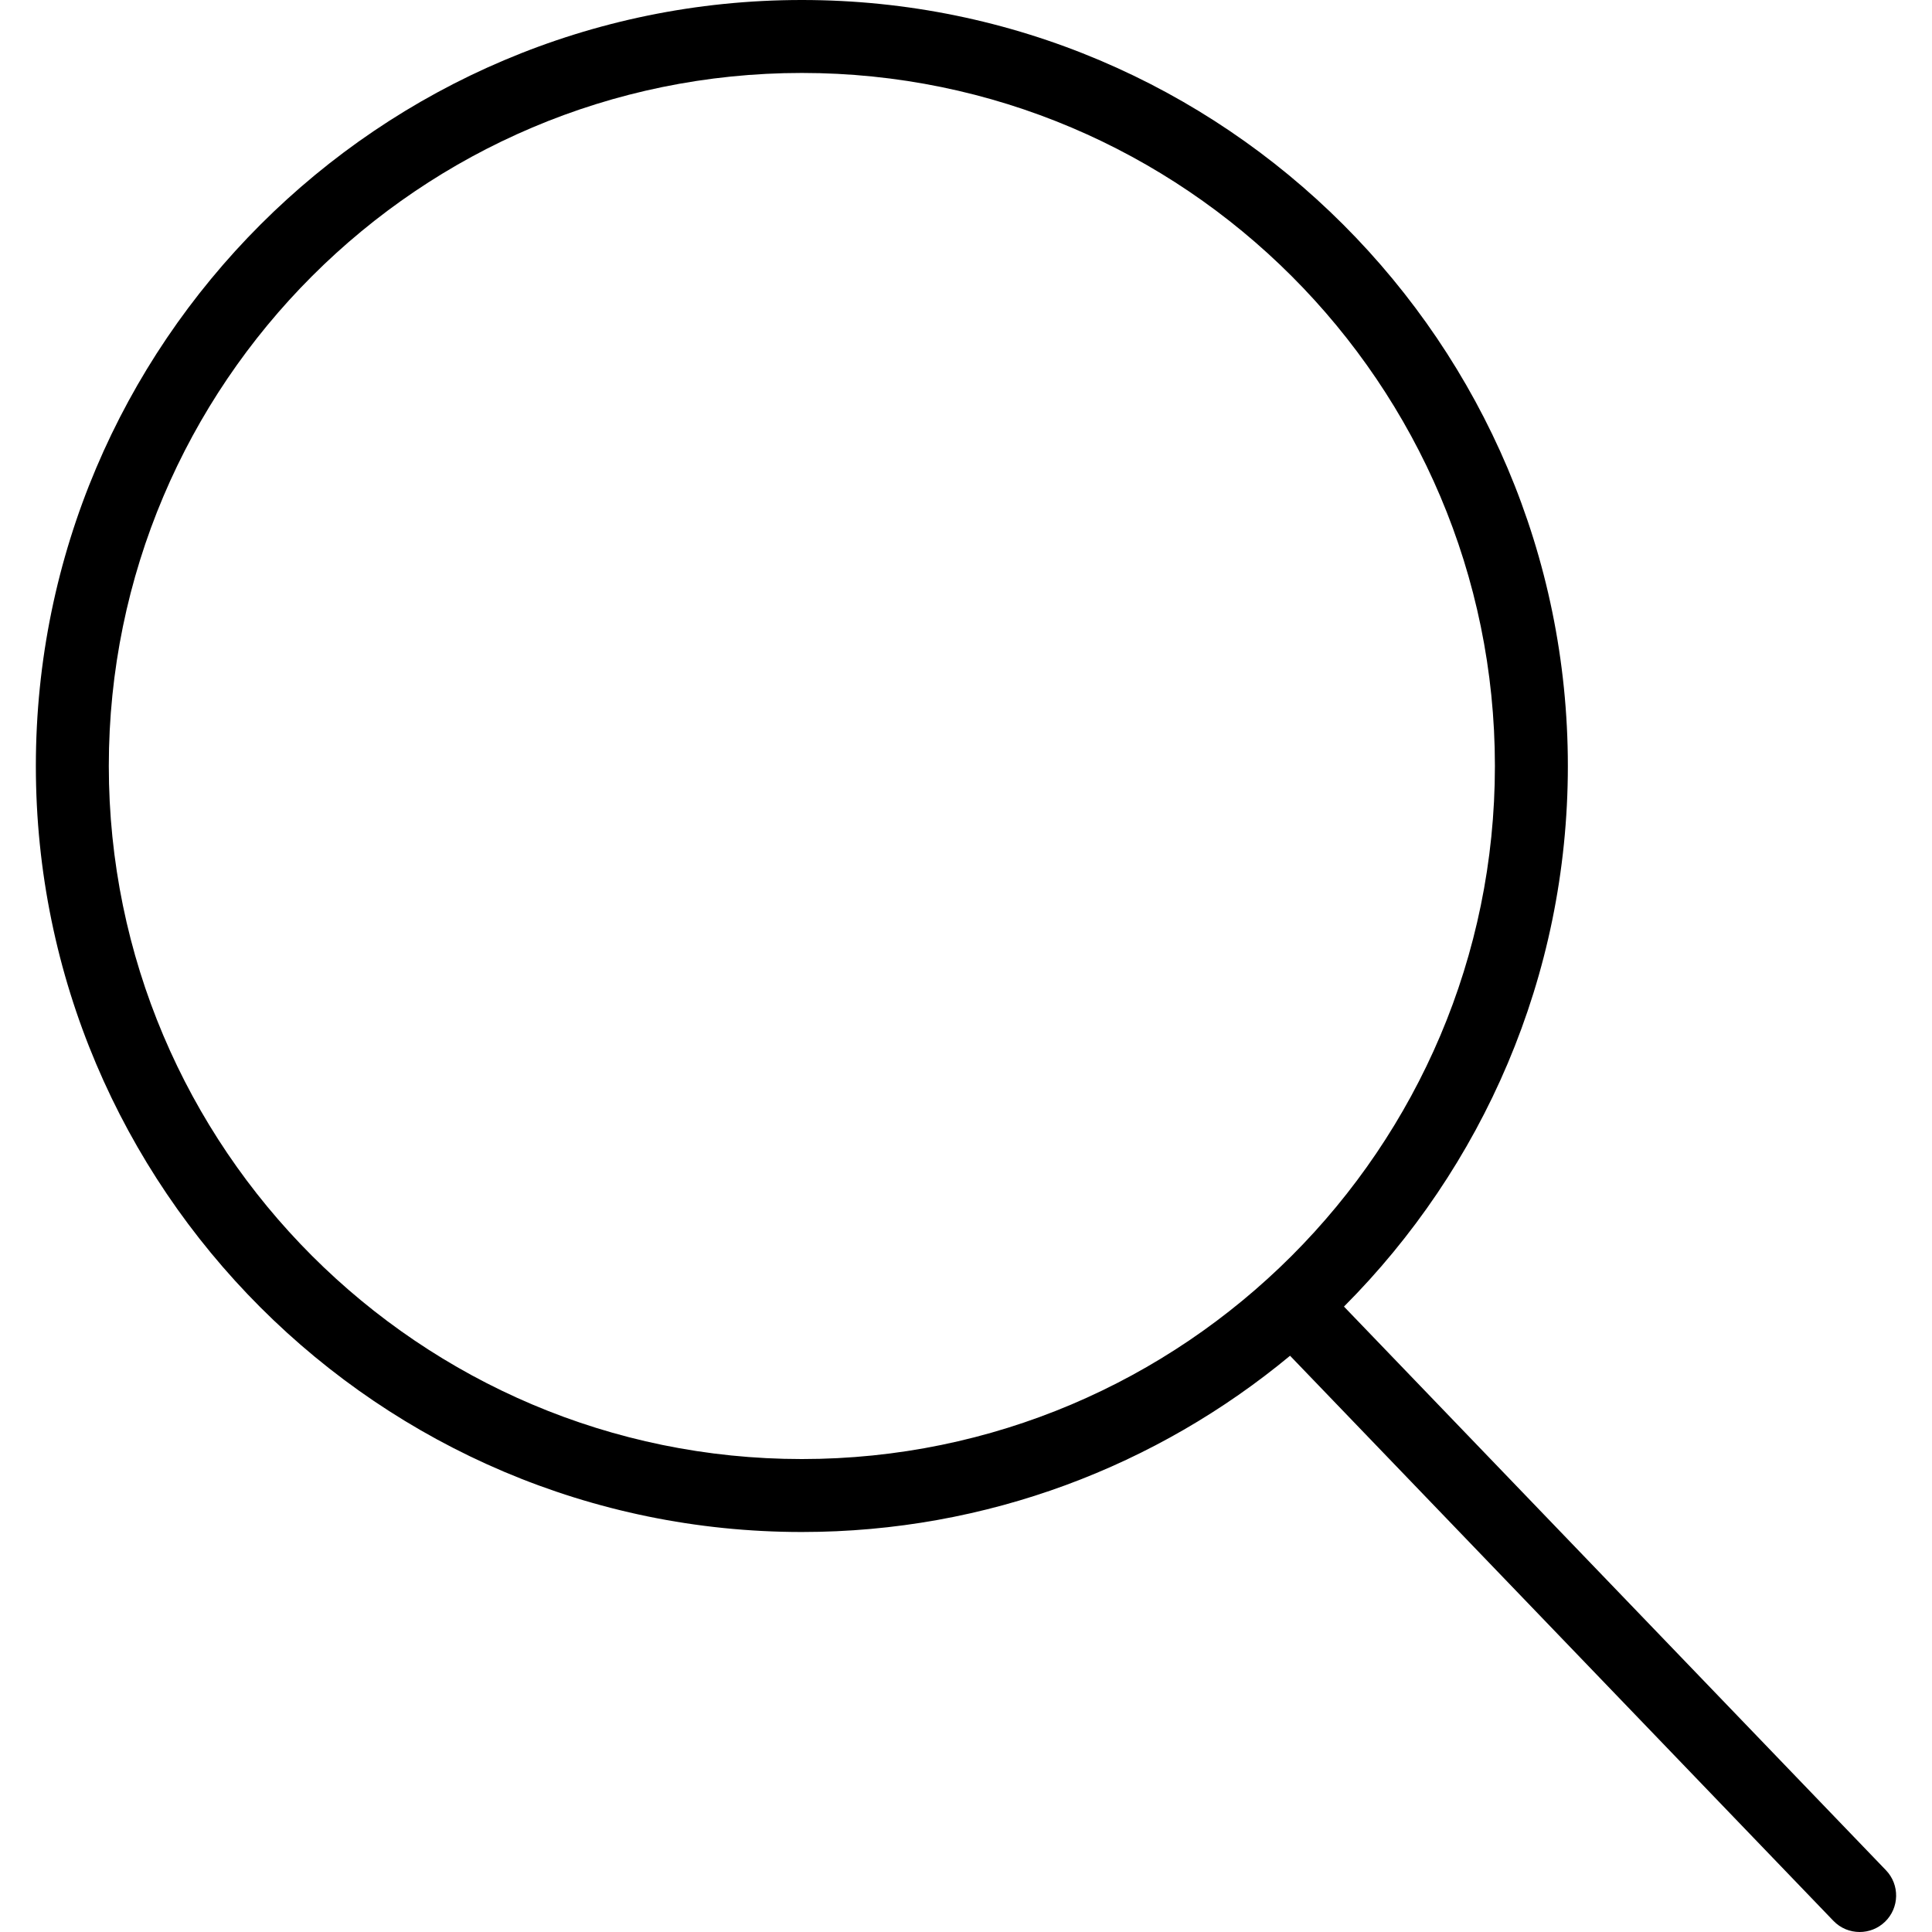
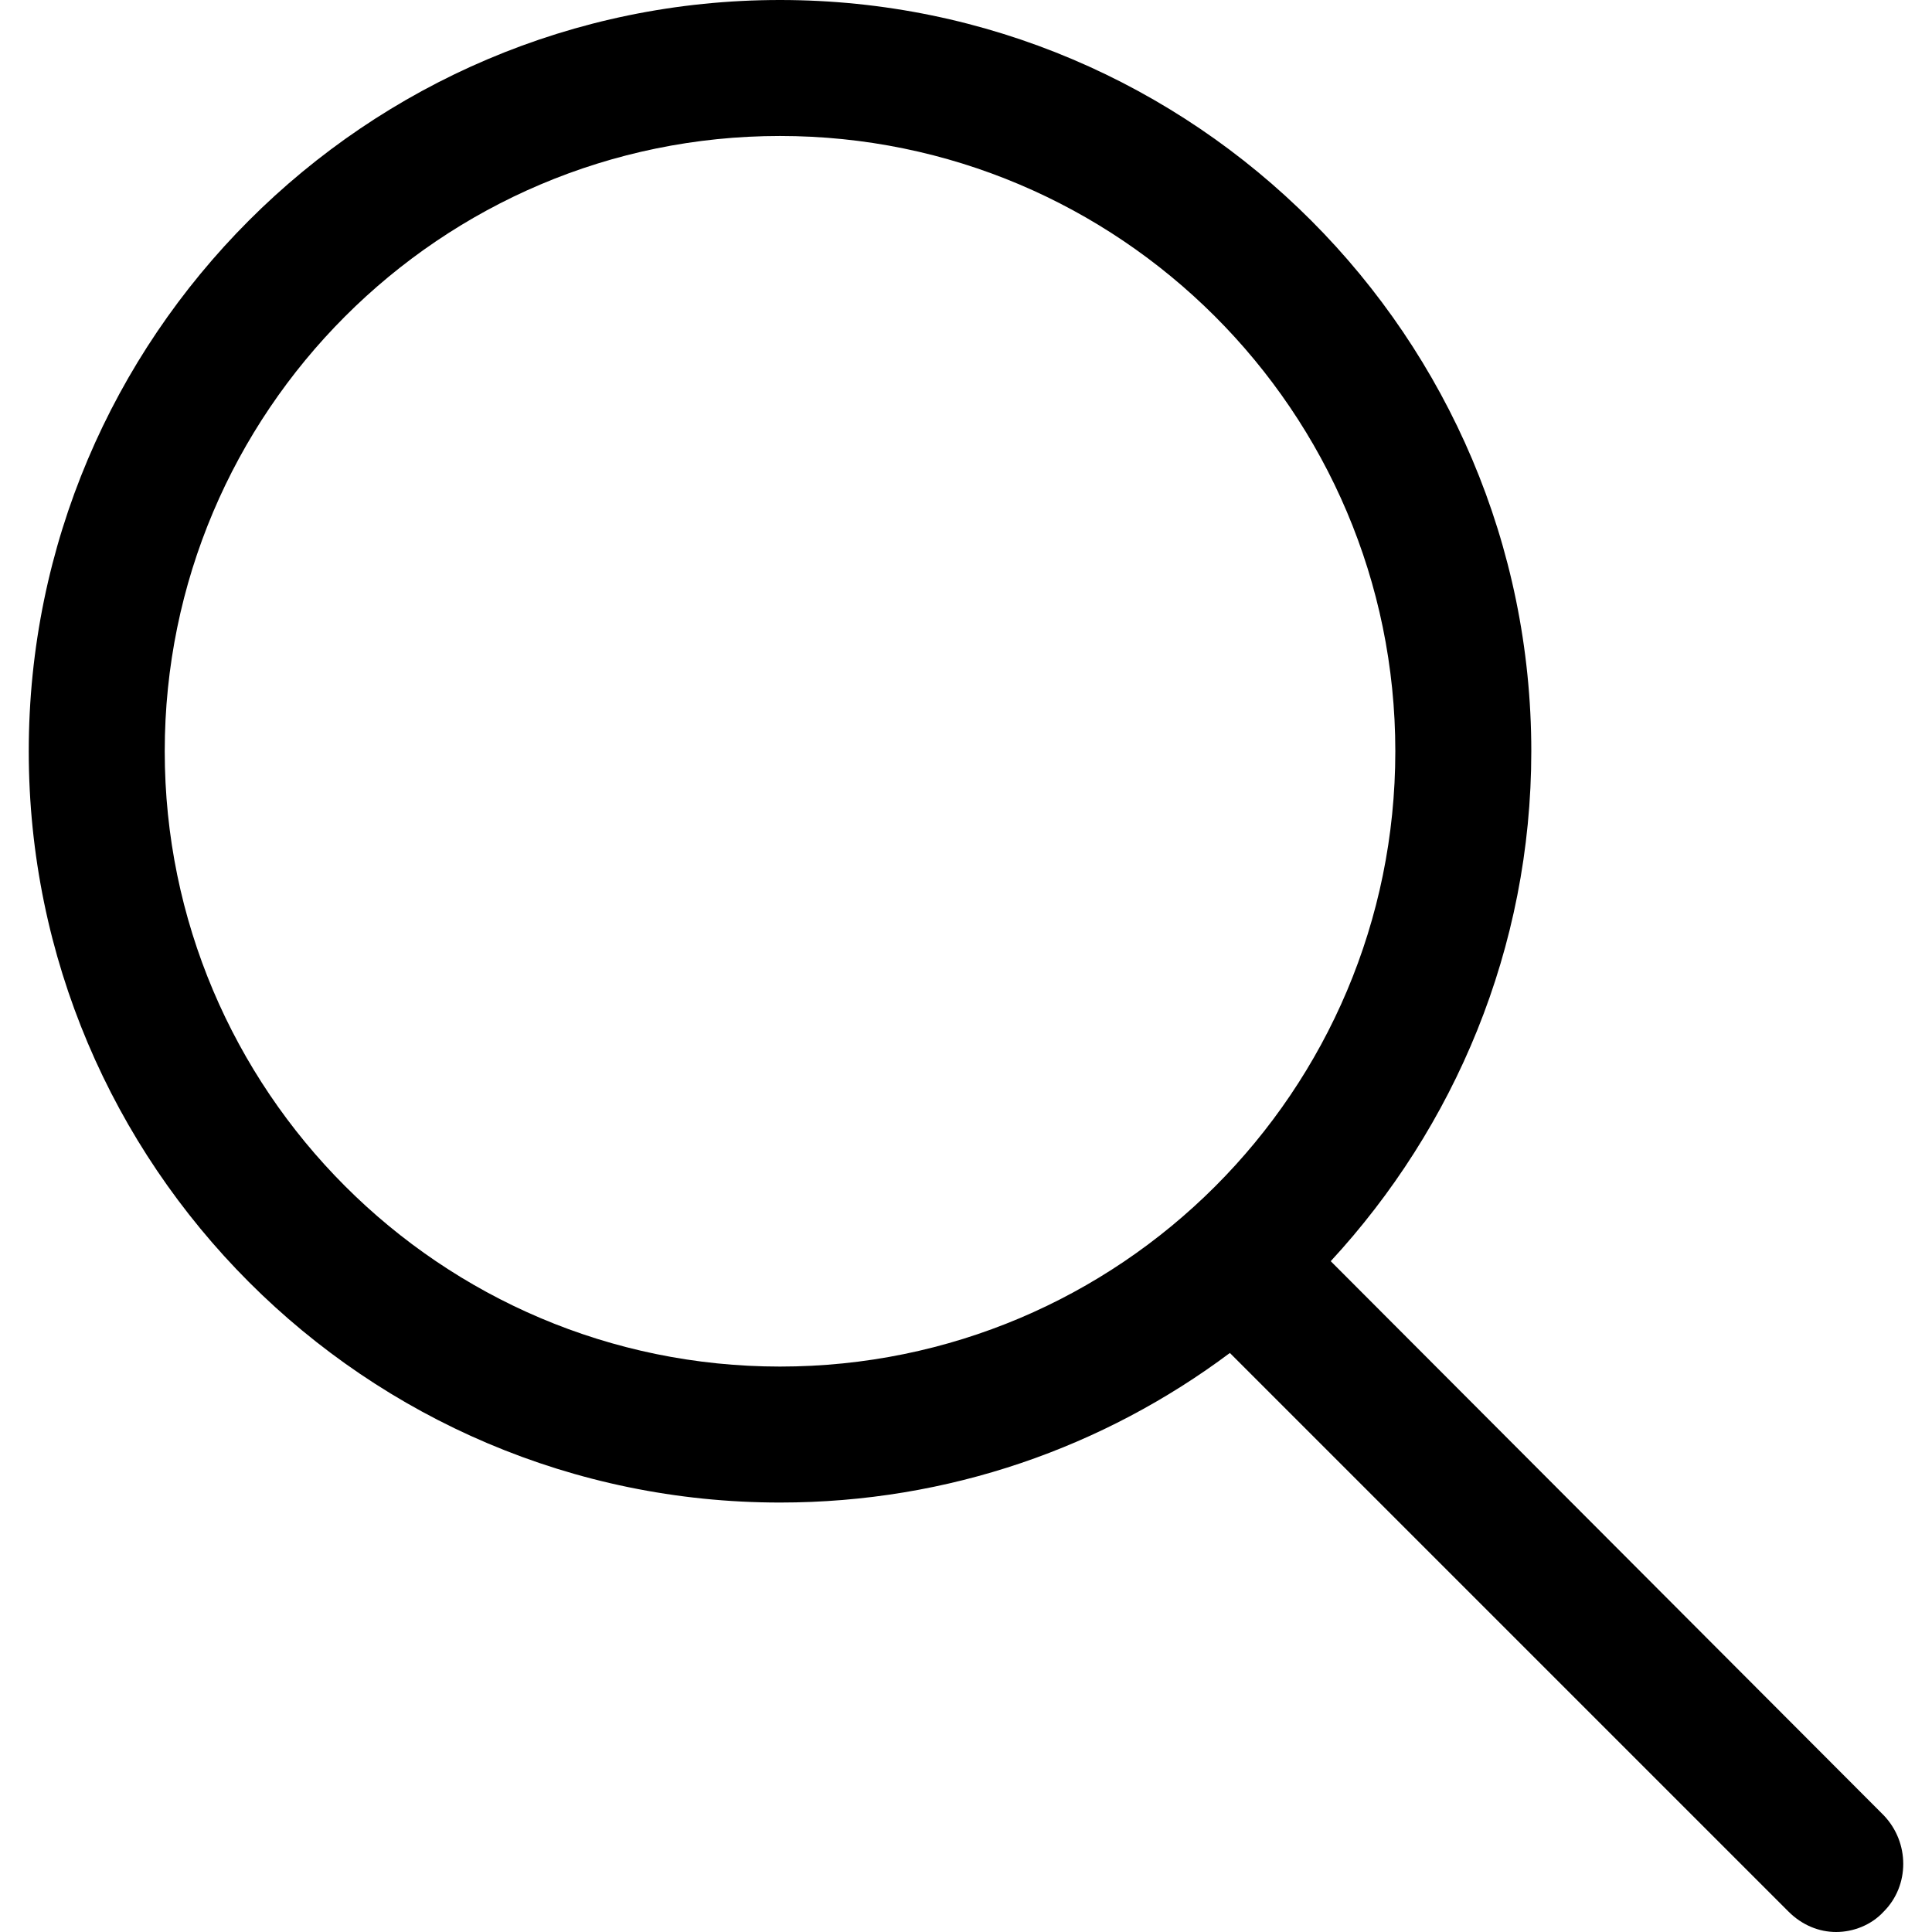
- <svg xmlns="http://www.w3.org/2000/svg" version="1.1" id="Capa_1" x="0px" y="0px" viewBox="0 0 52.966 52.966" style="enable-background:new 0 0 52.966 52.966;" xml:space="preserve">
-   <path d="M51.704,51.273L36.845,35.82c3.79-3.801,6.138-9.041,6.138-14.82c0-11.58-9.42-21-21-21s-21,9.42-21,21s9.42,21,21,21  c5.083,0,9.748-1.817,13.384-4.832l14.895,15.491c0.196,0.205,0.458,0.307,0.721,0.307c0.25,0,0.499-0.093,0.693-0.279  C52.074,52.304,52.086,51.671,51.704,51.273z M21.983,40c-10.477,0-19-8.523-19-19s8.523-19,19-19s19,8.523,19,19  S32.459,40,21.983,40z" />
+ <svg xmlns="http://www.w3.org/2000/svg" version="1.1" id="Capa_1" x="0px" y="0px" viewBox="0 0 483.083 483.083" style="enable-background:new 0 0 483.083 483.083;" xml:space="preserve">
+   <g>
+     <g>
+       <path d="M332.74,315.35c30.883-33.433,50.15-78.2,50.15-127.5C382.89,84.433,298.74,0,195.04,0S7.19,84.433,7.19,187.85    S91.34,375.7,195.04,375.7c42.217,0,81.033-13.883,112.483-37.4l139.683,139.683c3.4,3.4,7.65,5.1,11.9,5.1s8.783-1.7,11.9-5.1    c6.517-6.517,6.517-17.283,0-24.083L332.74,315.35z M41.19,187.85C41.19,103.133,110.04,34,195.04,34    c84.717,0,153.85,68.85,153.85,153.85S280.04,341.7,195.04,341.7S41.19,272.567,41.19,187.85z" />
+     </g>
+   </g>
  <g>
</g>
  <g>
</g>
  <g>
</g>
  <g>
</g>
  <g>
</g>
  <g>
</g>
  <g>
</g>
  <g>
</g>
  <g>
</g>
  <g>
</g>
  <g>
</g>
  <g>
</g>
  <g>
</g>
  <g>
</g>
  <g>
</g>
</svg>
